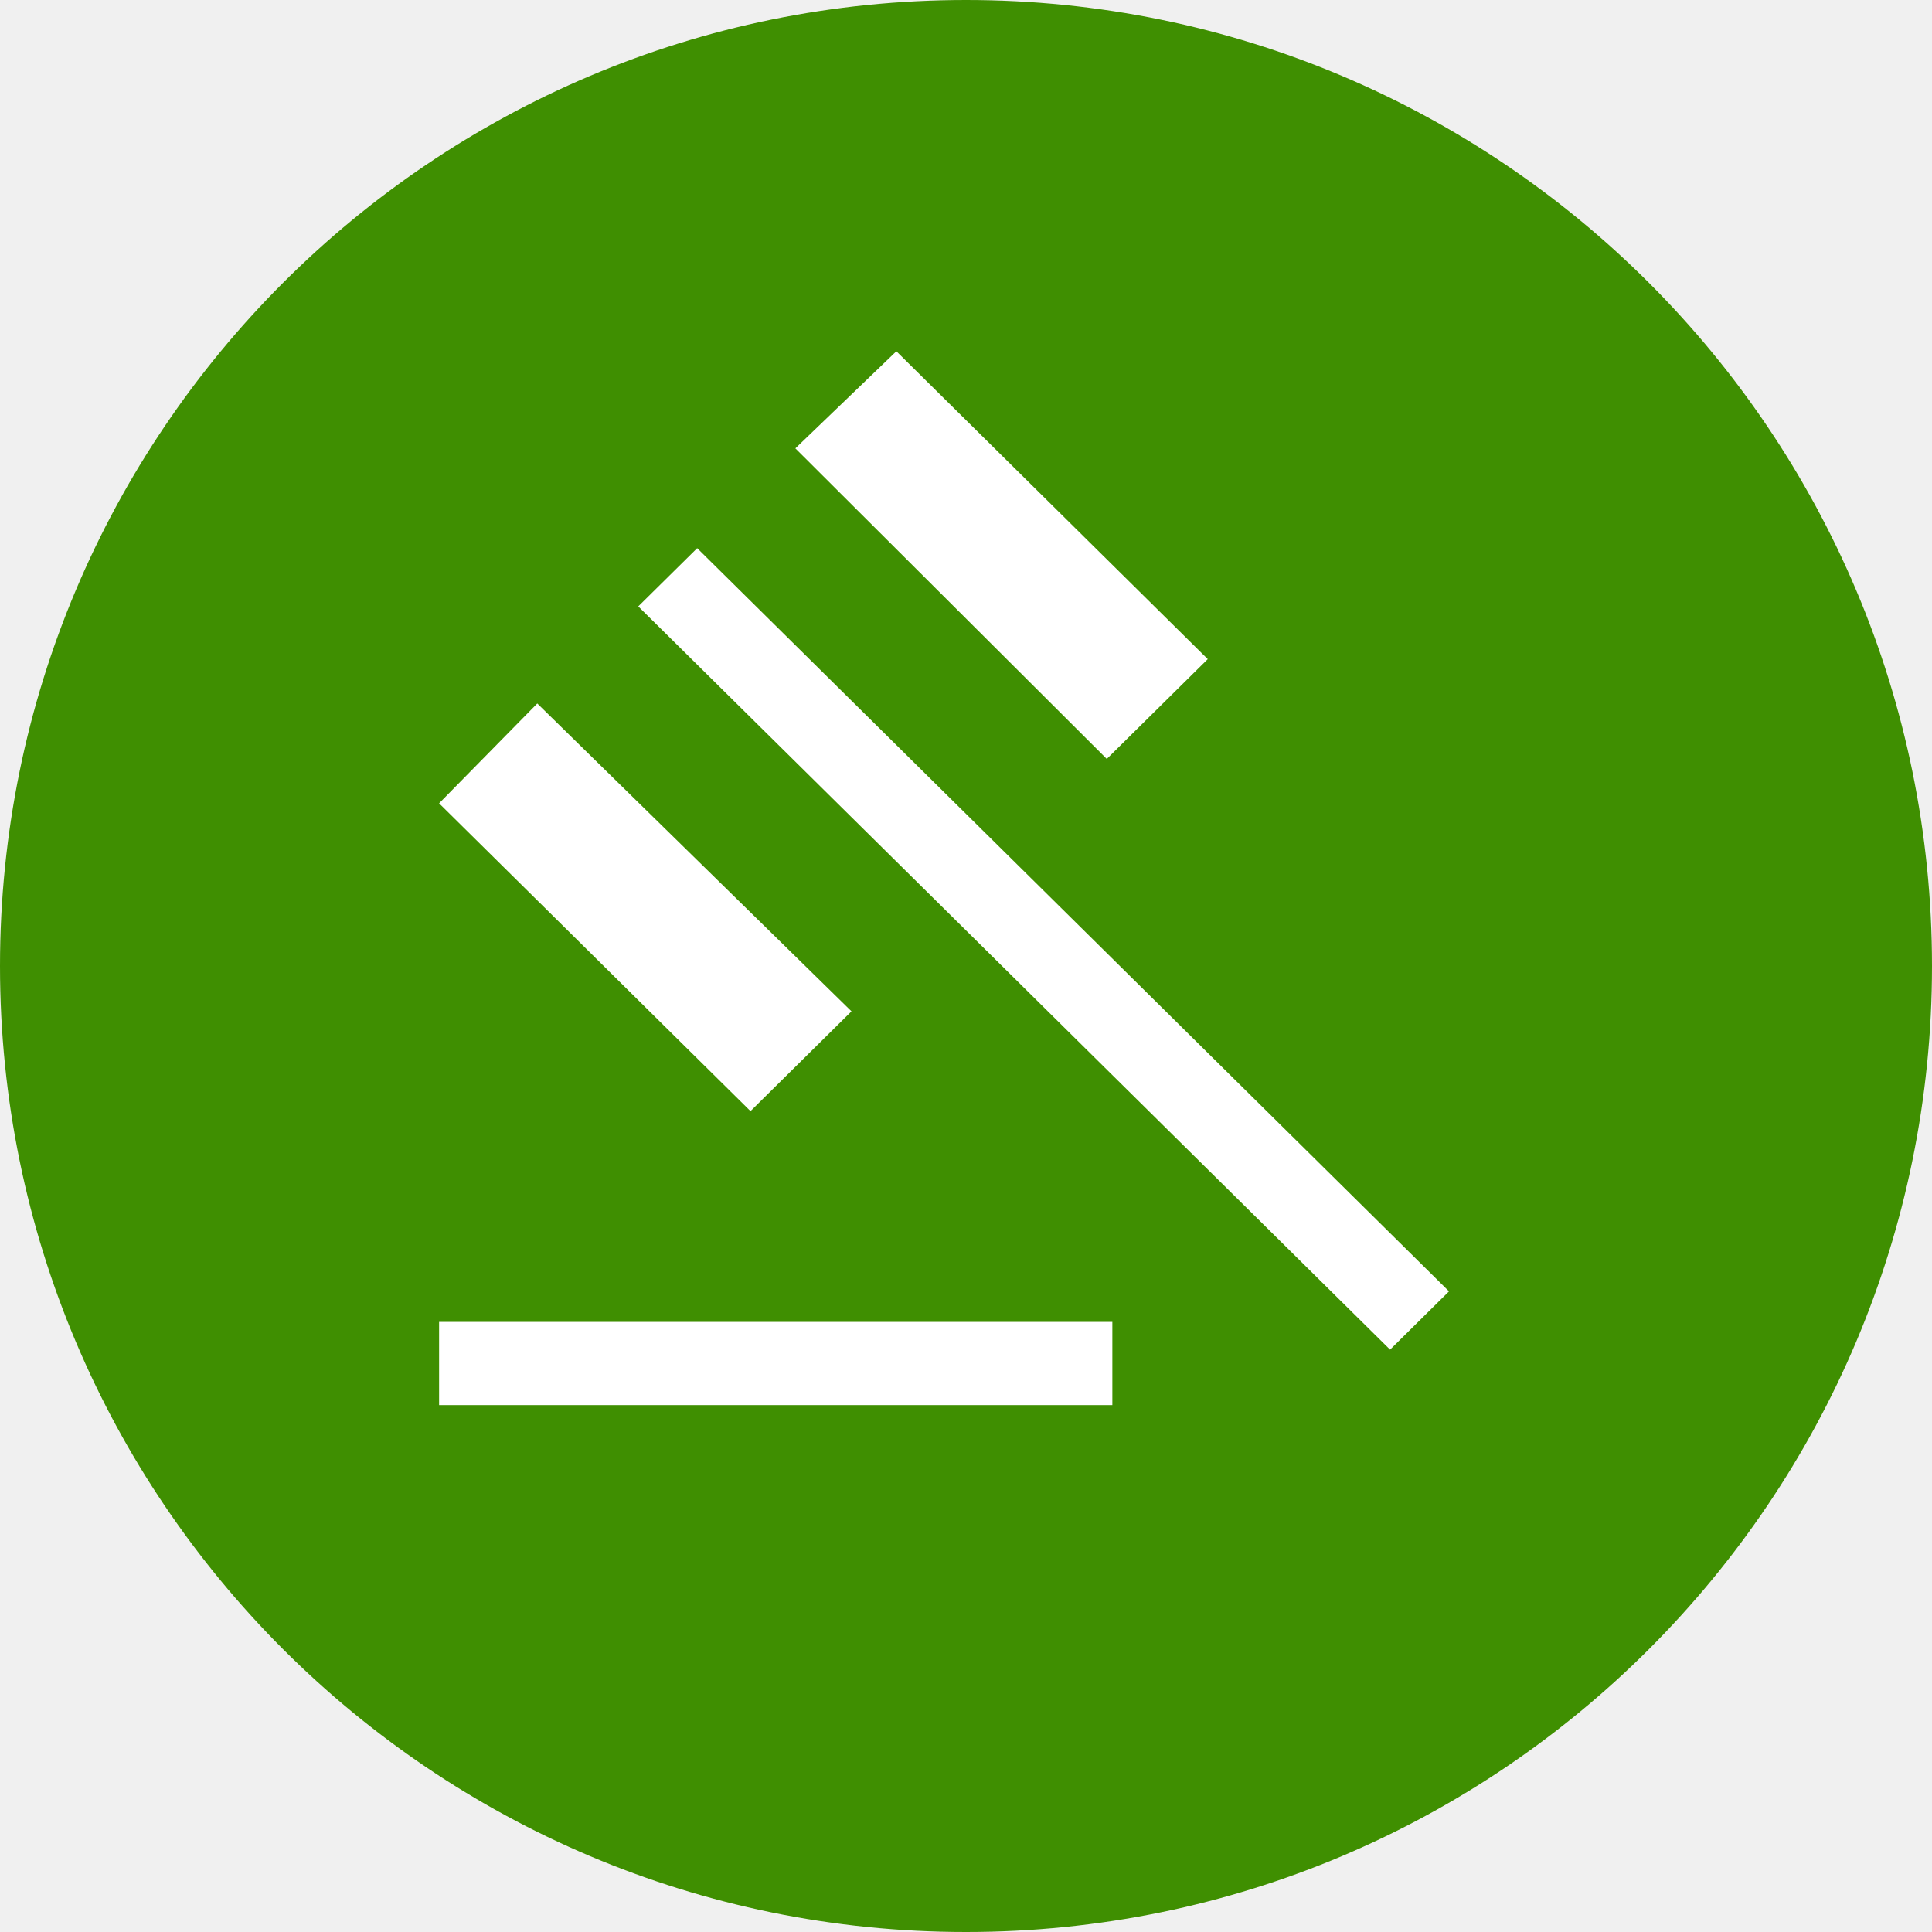
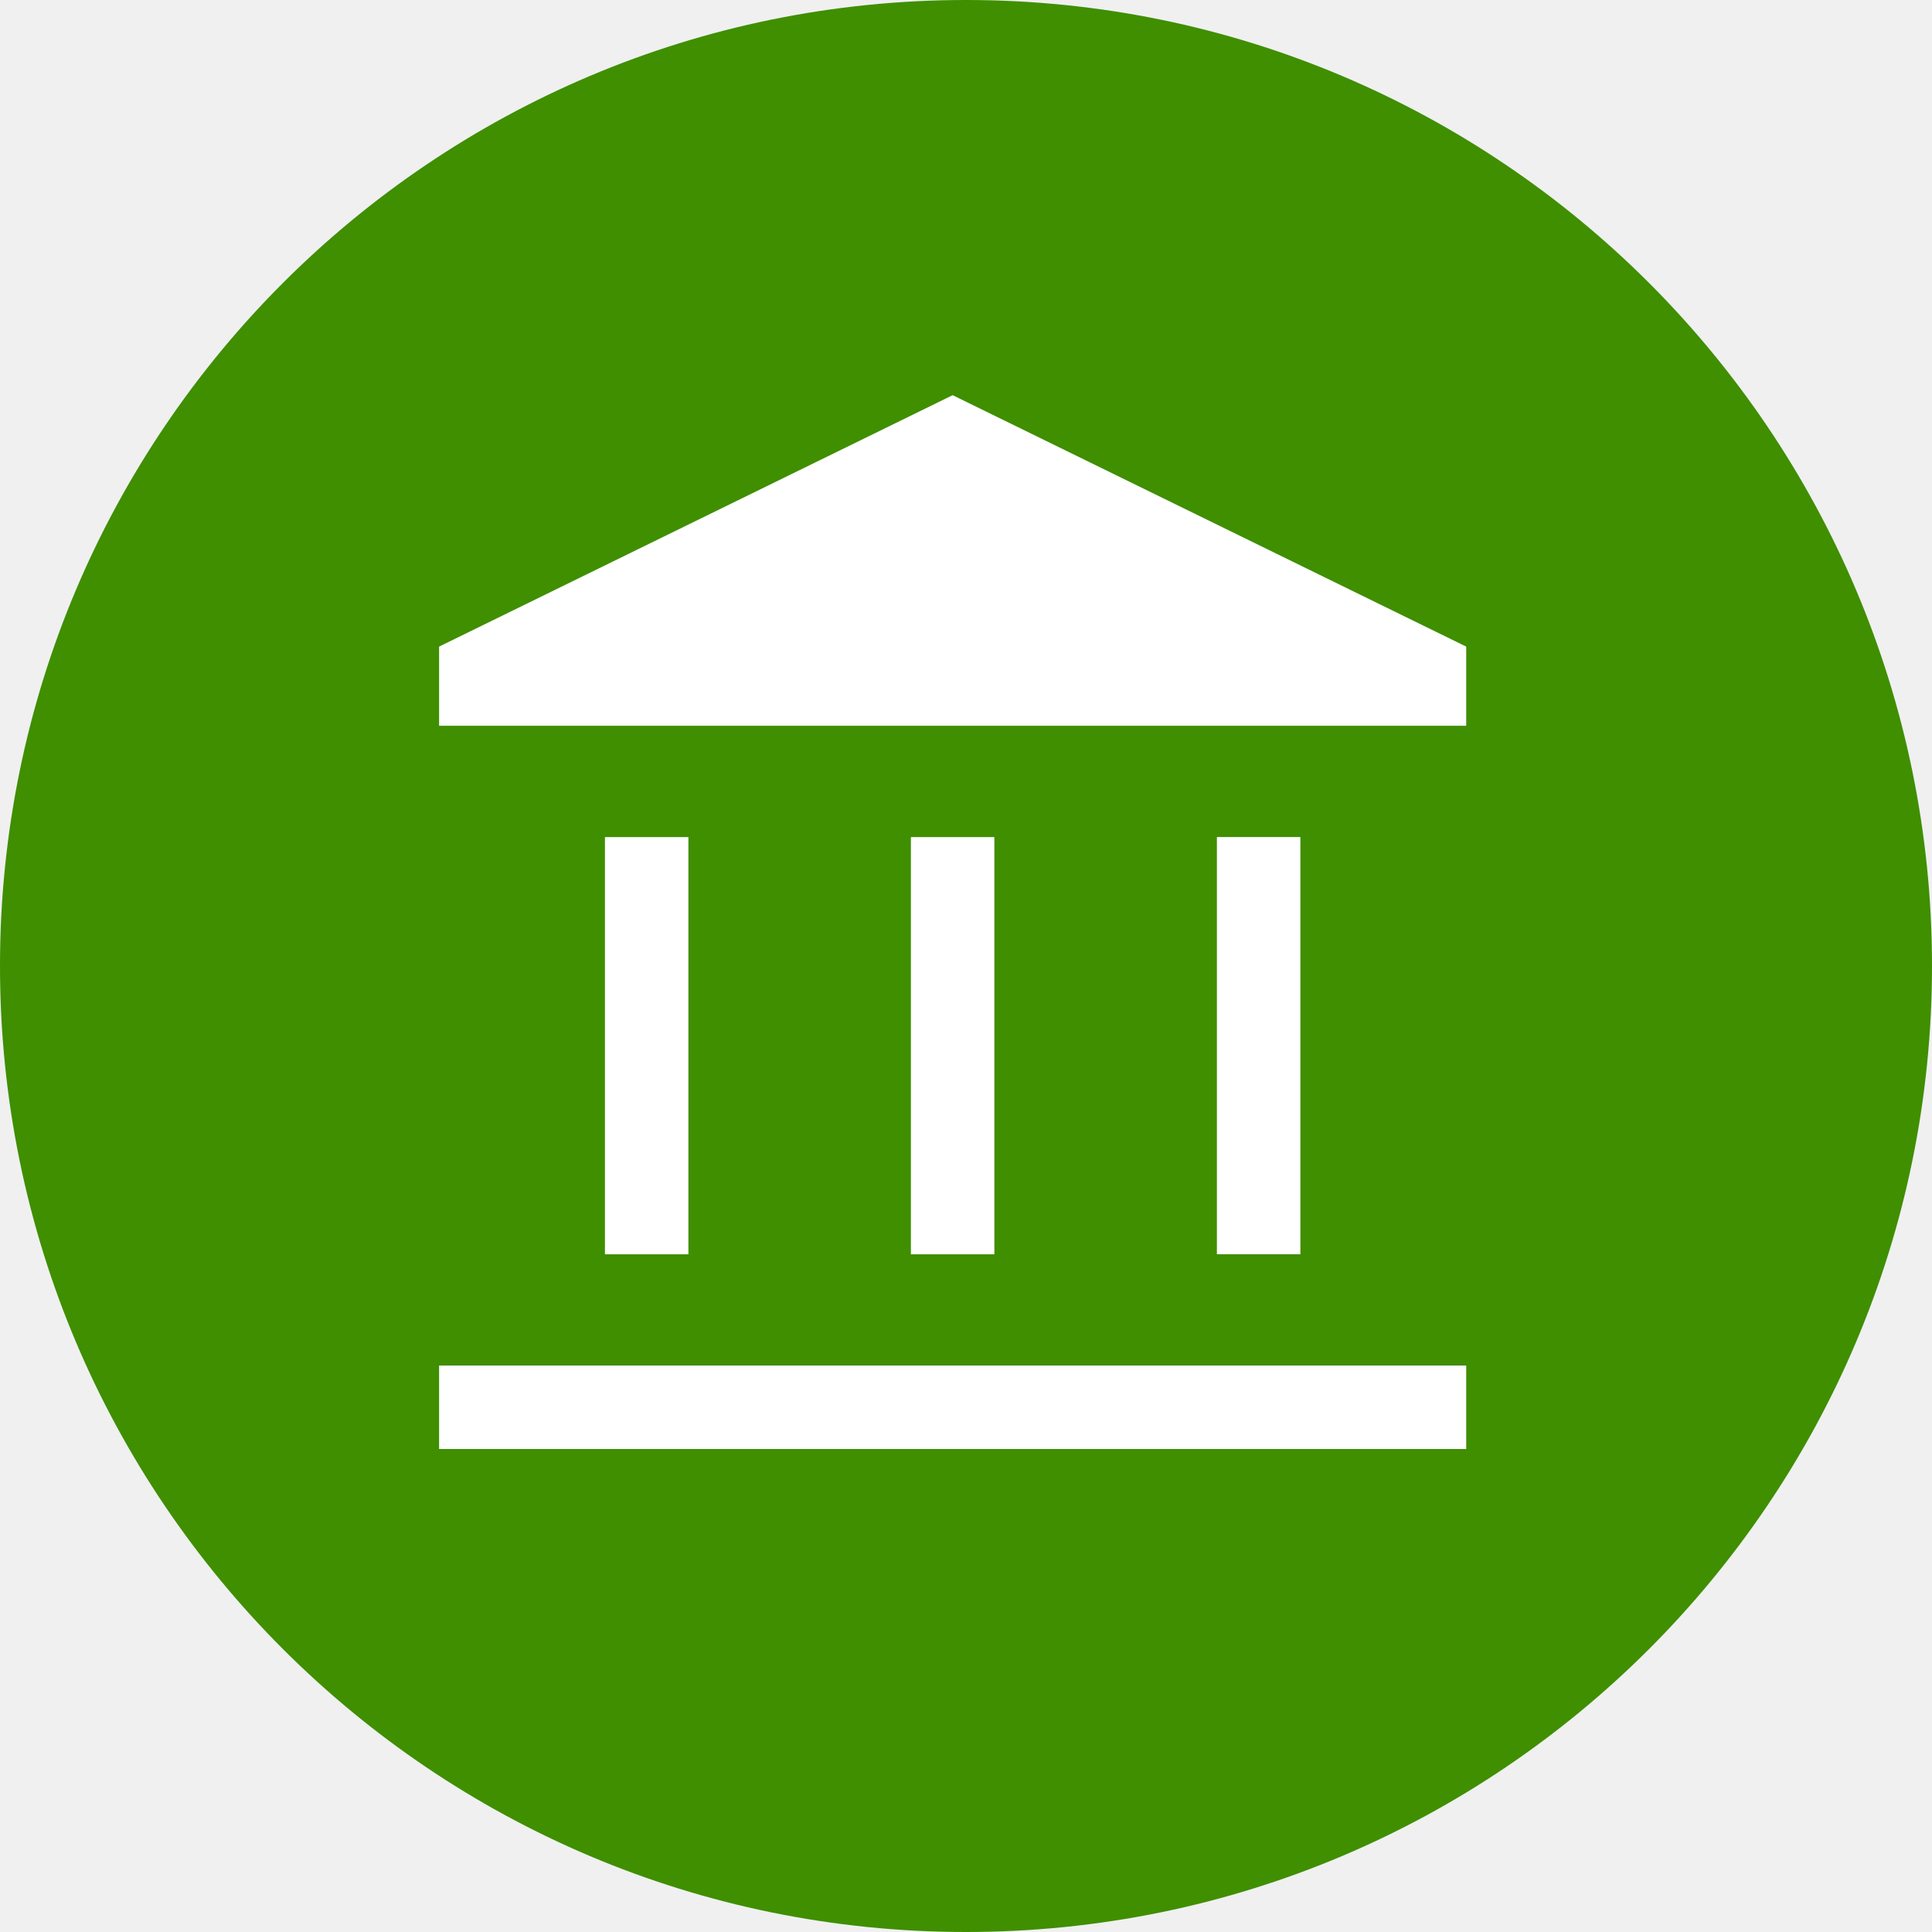
<svg xmlns="http://www.w3.org/2000/svg" viewBox="0 0 44 44" height="44" width="44">
  <rect fill="none" x="0" y="0" width="44" height="44" />
  <rect x="0" y="0" width="44" height="44" rx="22" ry="22" fill="#3f8f01" />
-   <path fill="#fff" transform="translate(2 2)" d="M8 30V28.105H23.333V30H8ZM15.092 23.305L8 16.295L10.236 14.021L17.392 21.032L15.092 23.305ZM23.206 15.284L16.114 8.211L18.414 6L25.506 13.011L23.206 15.284ZM29.658 28.737L12.536 11.81L13.878 10.484L31 27.41L29.658 28.737Z" />
+   <path fill="#fff" transform="translate(2 2)" d="m11.777,26.566l0,-9.502l1.901,0l0,9.502l-1.901,0zm6.968,0l0,-9.502l1.901,0l0,9.502l-1.901,0zm-10.745,4.434l0,-1.901l23.392,0l0,1.901l-23.392,0zm17.714,-4.435l0,-9.502l1.901,0l0,9.502l-1.901,0zm-17.714,-12.036l0,-1.803l11.696,-5.726l11.696,5.726l0,1.803l-23.392,0z" />
</svg>
